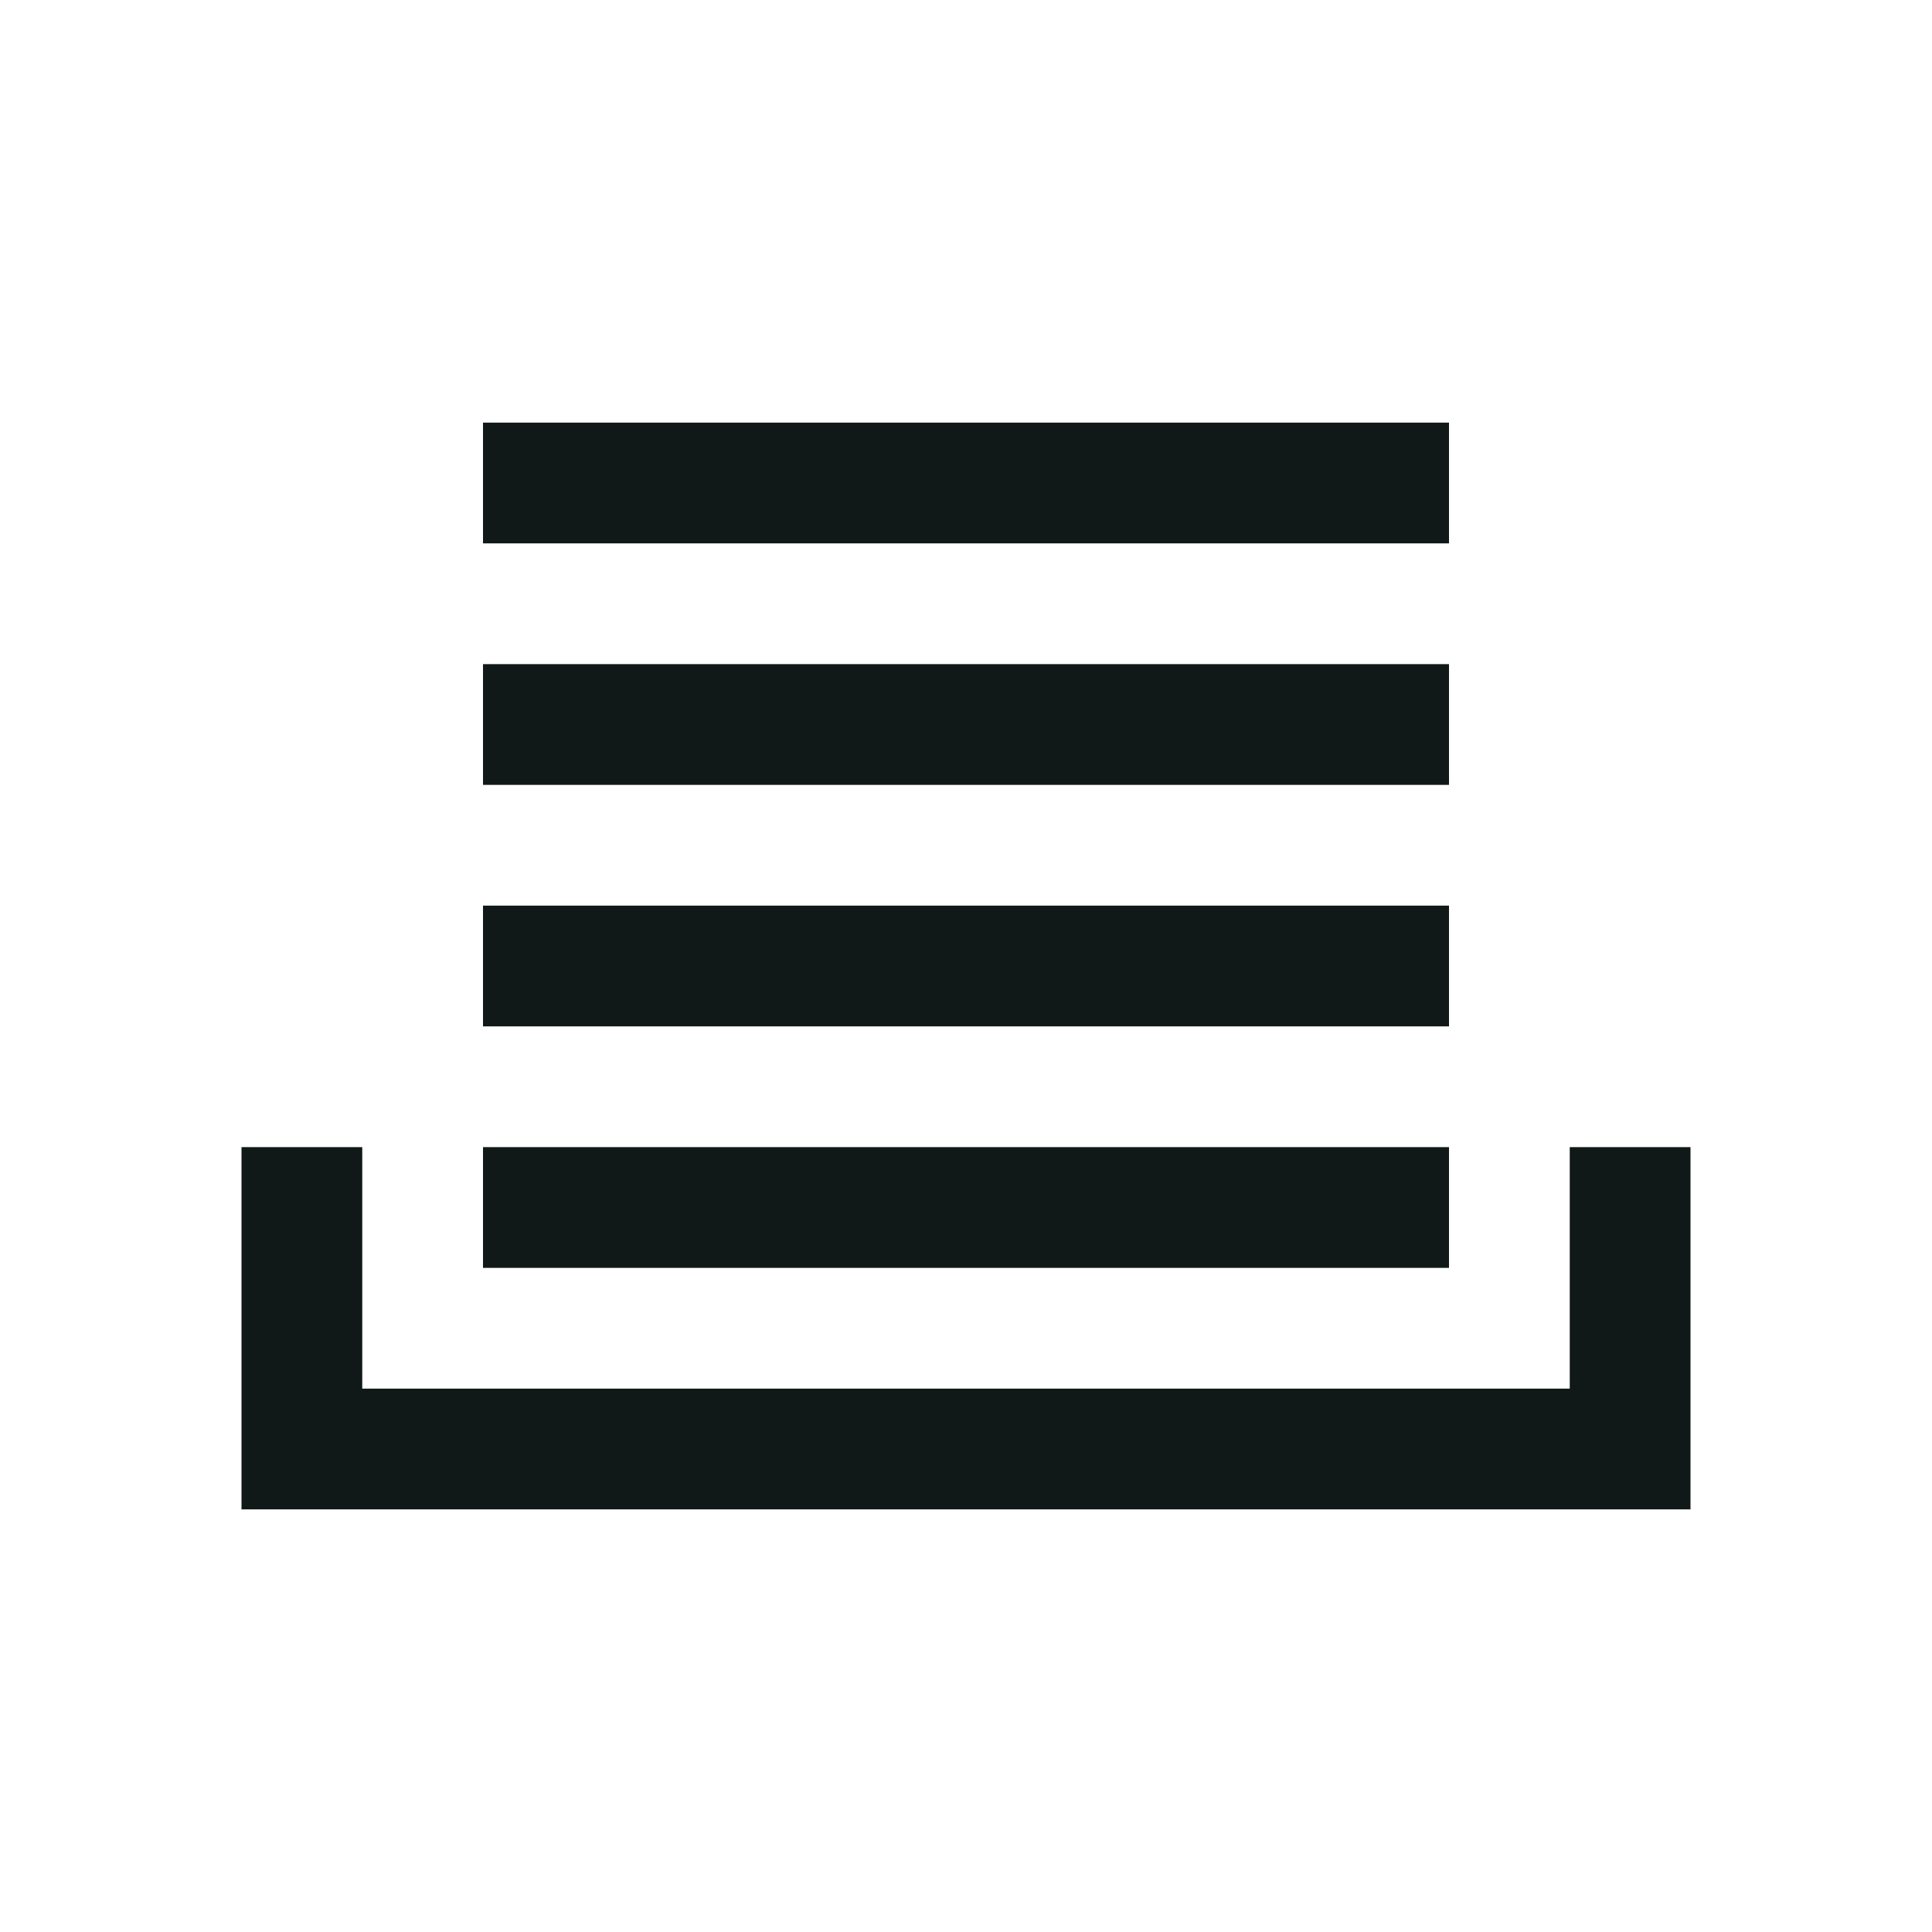
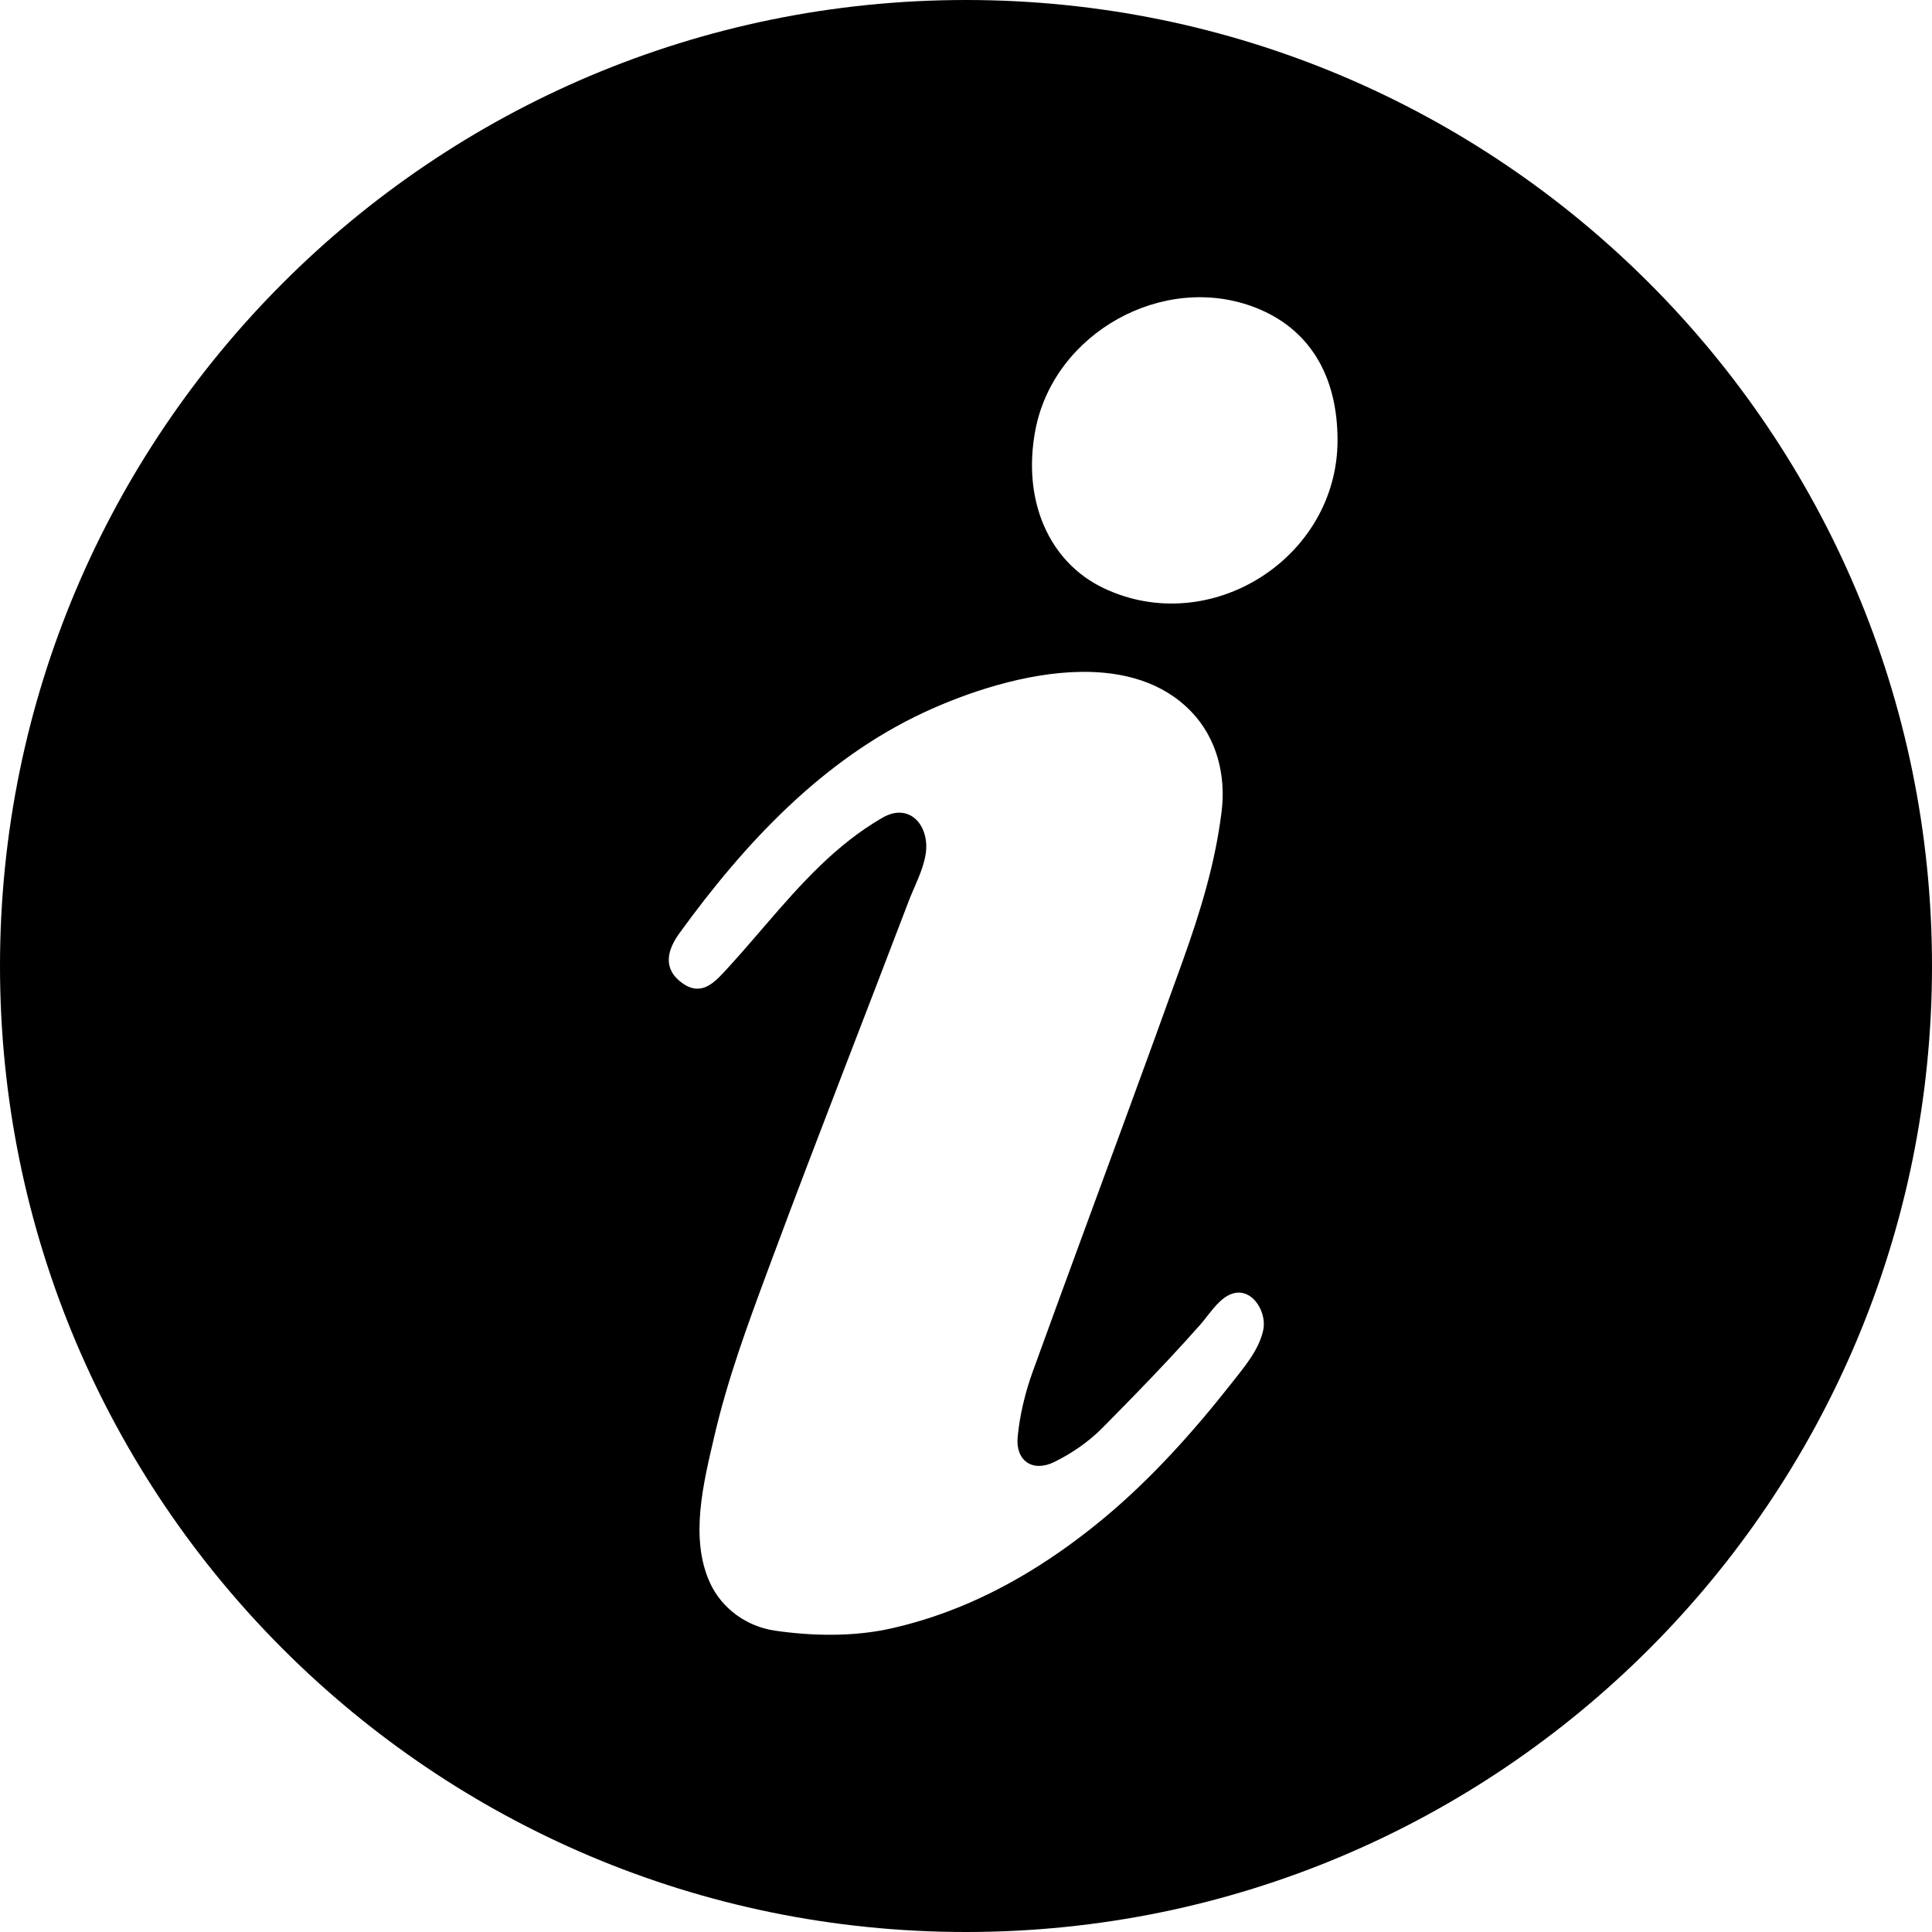
- <svg xmlns="http://www.w3.org/2000/svg" version="1.1" id="Uploaded to svgrepo.com" width="800px" height="800px" viewBox="0 0 32 32" xml:space="preserve">
-   <style type="text/css">
- 	.linesandangles_een{fill:#111918;}
- </style>
-   <path class="linesandangles_een" d="M28,19v6H4v-6h2v4h20v-4H28z M24,19H8v2h16V19z M24,15H8v2h16V15z M24,11H8v2h16V11z M24,7H8v2  h16V7z" />
+ <svg xmlns="http://www.w3.org/2000/svg" fill="#000000" width="800px" height="800px" viewBox="0 0 1920 1920">
+   <path d="M960 0c530.193 0 960 429.807 960 960s-429.807 960-960 960S0 1490.193 0 960 429.807 0 960 0Zm223.797 707.147c-28.531-29.561-67.826-39.944-109.227-39.455-55.225.657-114.197 20.664-156.38 40.315-100.942 47.024-178.395 130.295-242.903 219.312-11.616 16.025-17.678 34.946 2.76 49.697 17.428 12.58 29.978 1.324 40.49-9.897l.69-.74c.801-.862 1.591-1.72 2.37-2.565 11.795-12.772 23.194-25.999 34.593-39.237l2.85-3.31 2.851-3.308c34.231-39.687 69.056-78.805 115.144-105.345 27.4-15.778 47.142 8.591 42.912 35.963-2.535 16.413-11.165 31.874-17.2 47.744-21.44 56.363-43.197 112.607-64.862 168.888-23.74 61.7-47.405 123.425-70.426 185.398l-2 5.38-1.998 5.375c-20.31 54.64-40.319 108.872-53.554 165.896-10.575 45.592-24.811 100.906-4.357 145.697 11.781 25.8 36.77 43.532 64.567 47.566 37.912 5.504 78.906 6.133 116.003-2.308 19.216-4.368 38.12-10.07 56.57-17.005 56.646-21.298 108.226-54.146 154.681-92.755 47.26-39.384 88.919-85.972 126.906-134.292 12.21-15.53 27.004-32.703 31.163-52.596 3.908-18.657-12.746-45.302-34.326-34.473-11.395 5.718-19.929 19.867-28.231 29.27-10.42 11.798-21.044 23.423-31.786 34.92-21.488 22.987-43.513 45.463-65.634 67.831-13.54 13.692-30.37 25.263-47.662 33.763-21.59 10.609-38.785-1.157-36.448-25.064 2.144-21.954 7.515-44.145 15.046-64.926 30.306-83.675 61.19-167.135 91.834-250.686 19.157-52.214 38.217-104.461 56.999-156.816 17.554-48.928 32.514-97.463 38.834-149.3 4.357-35.71-4.9-72.647-30.269-98.937Zm63.72-401.498c-91.342-35.538-200.232 25.112-218.574 121.757-13.25 69.784 13.336 131.23 67.998 157.155 105.765 50.16 232.284-29.954 232.29-147.084.005-64.997-28.612-111.165-81.715-131.828Z" fill-rule="evenodd" />
</svg>
